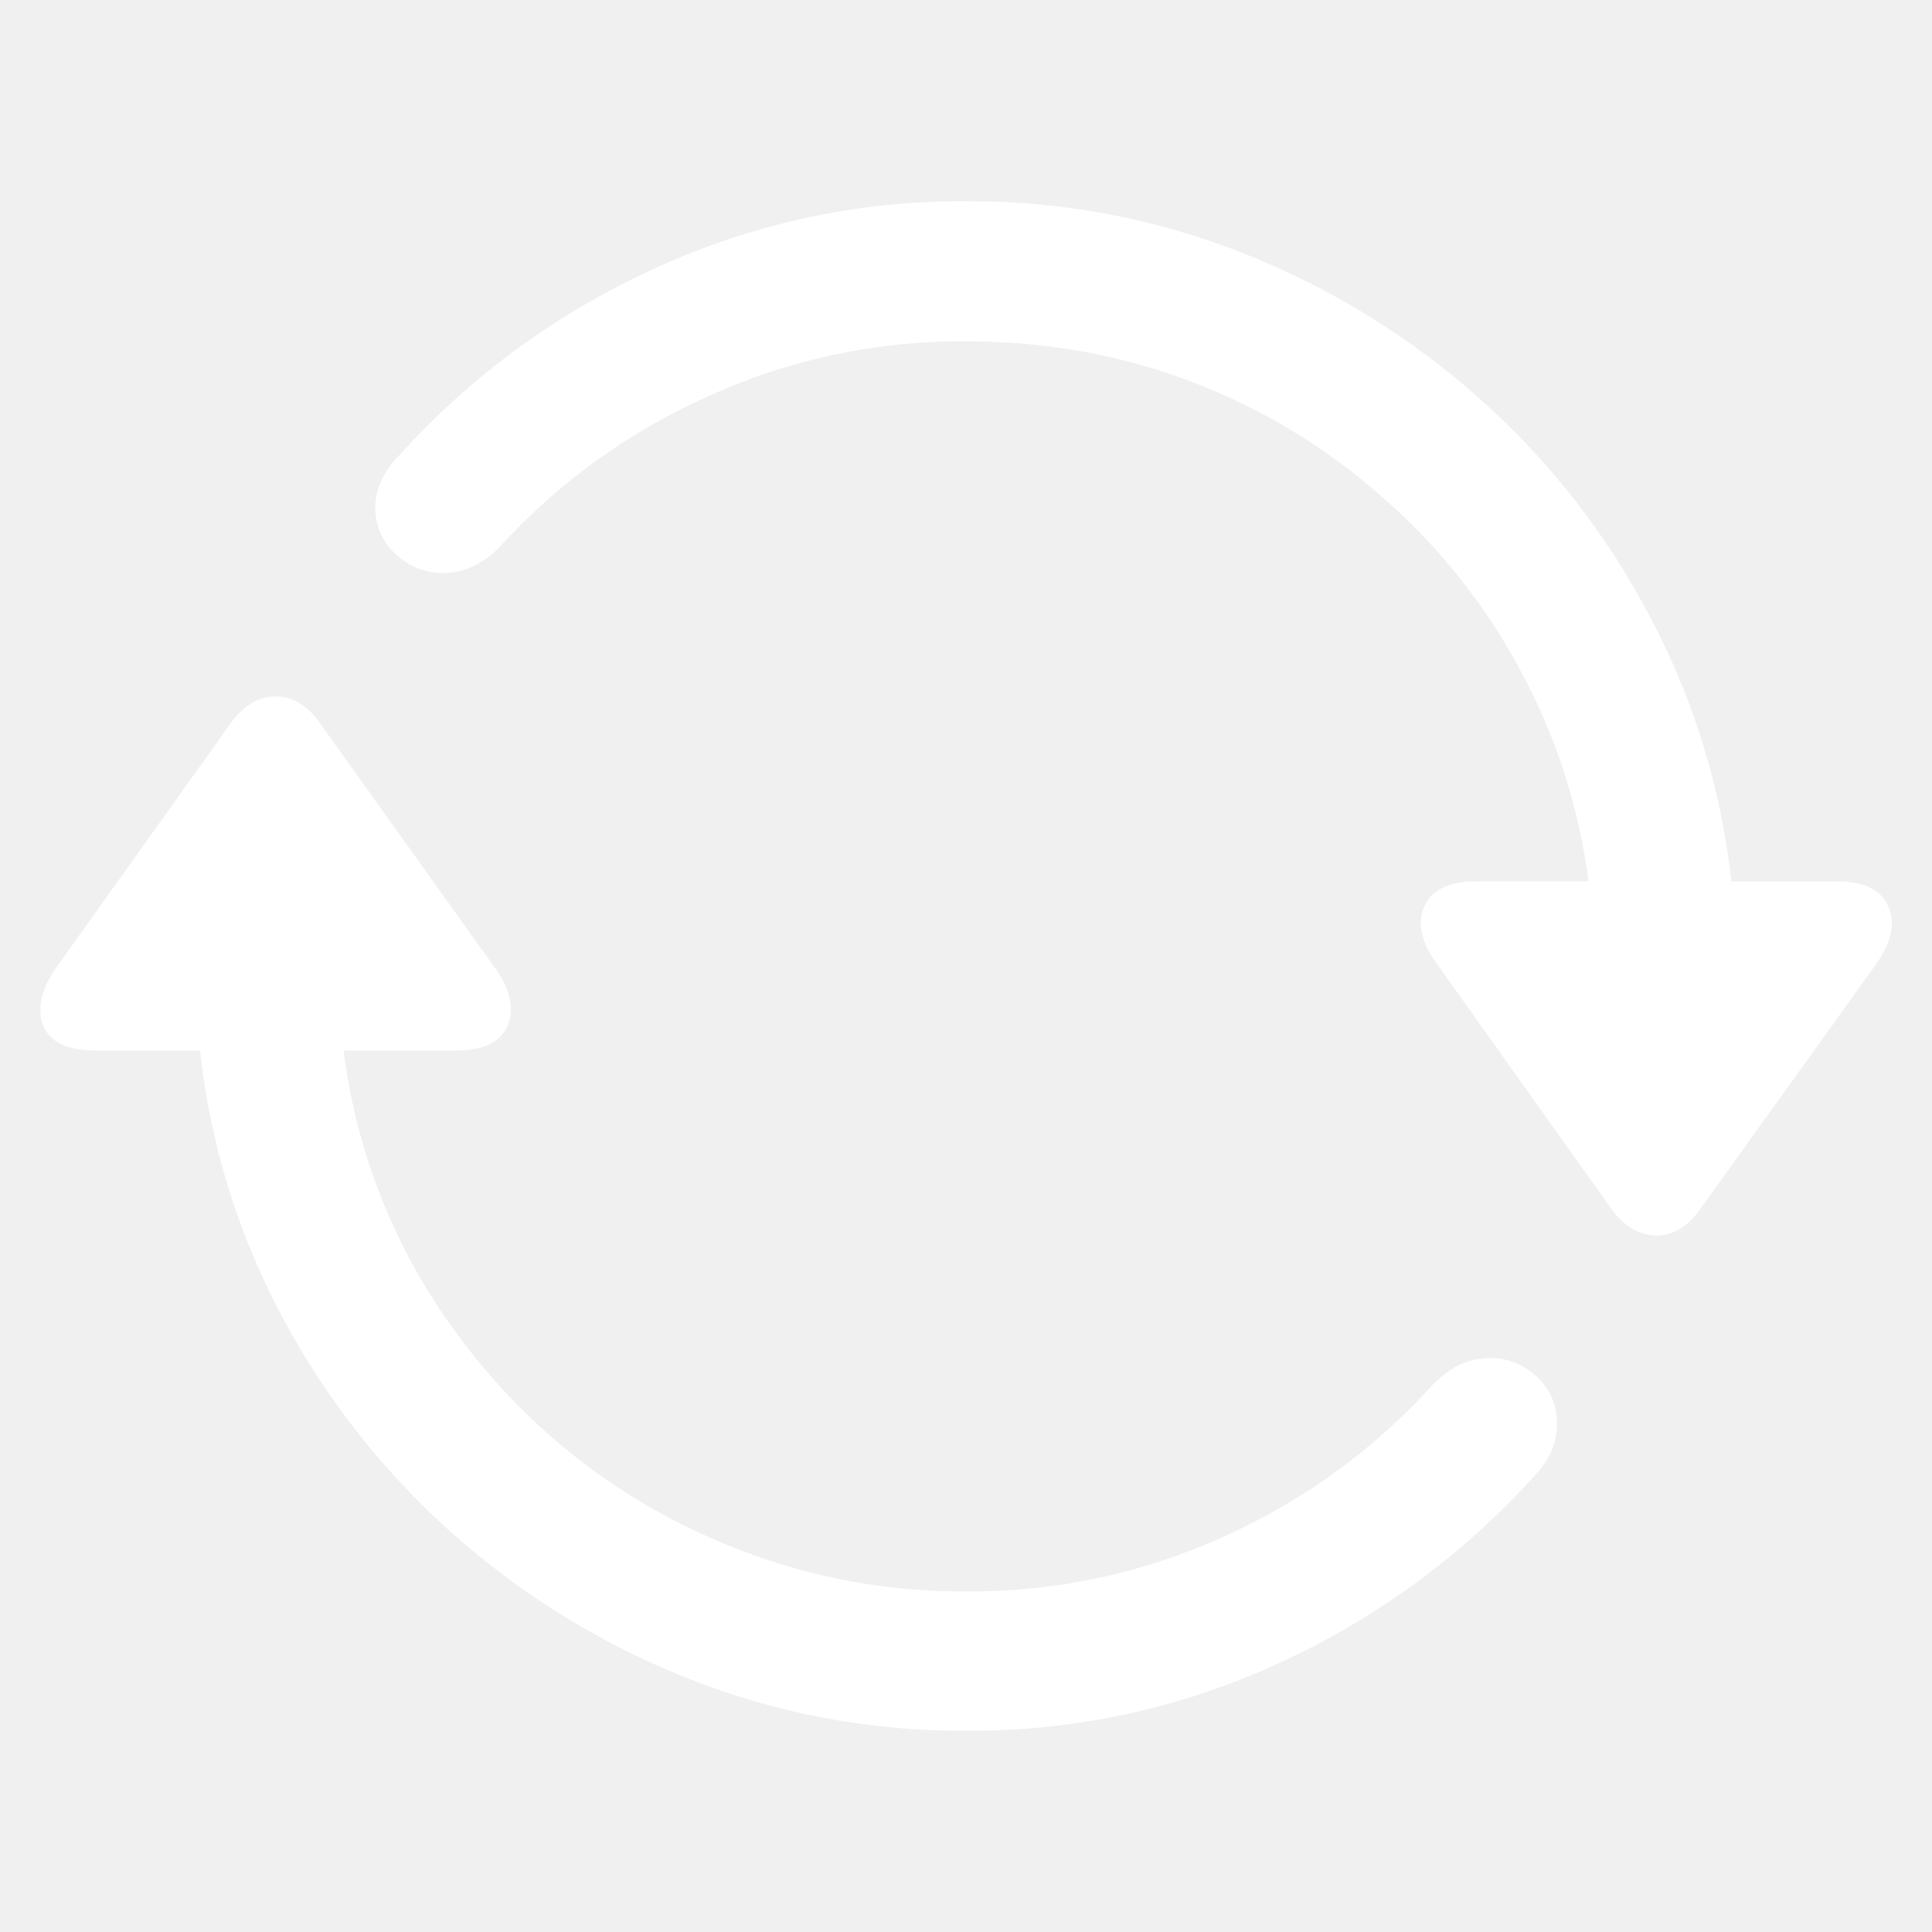
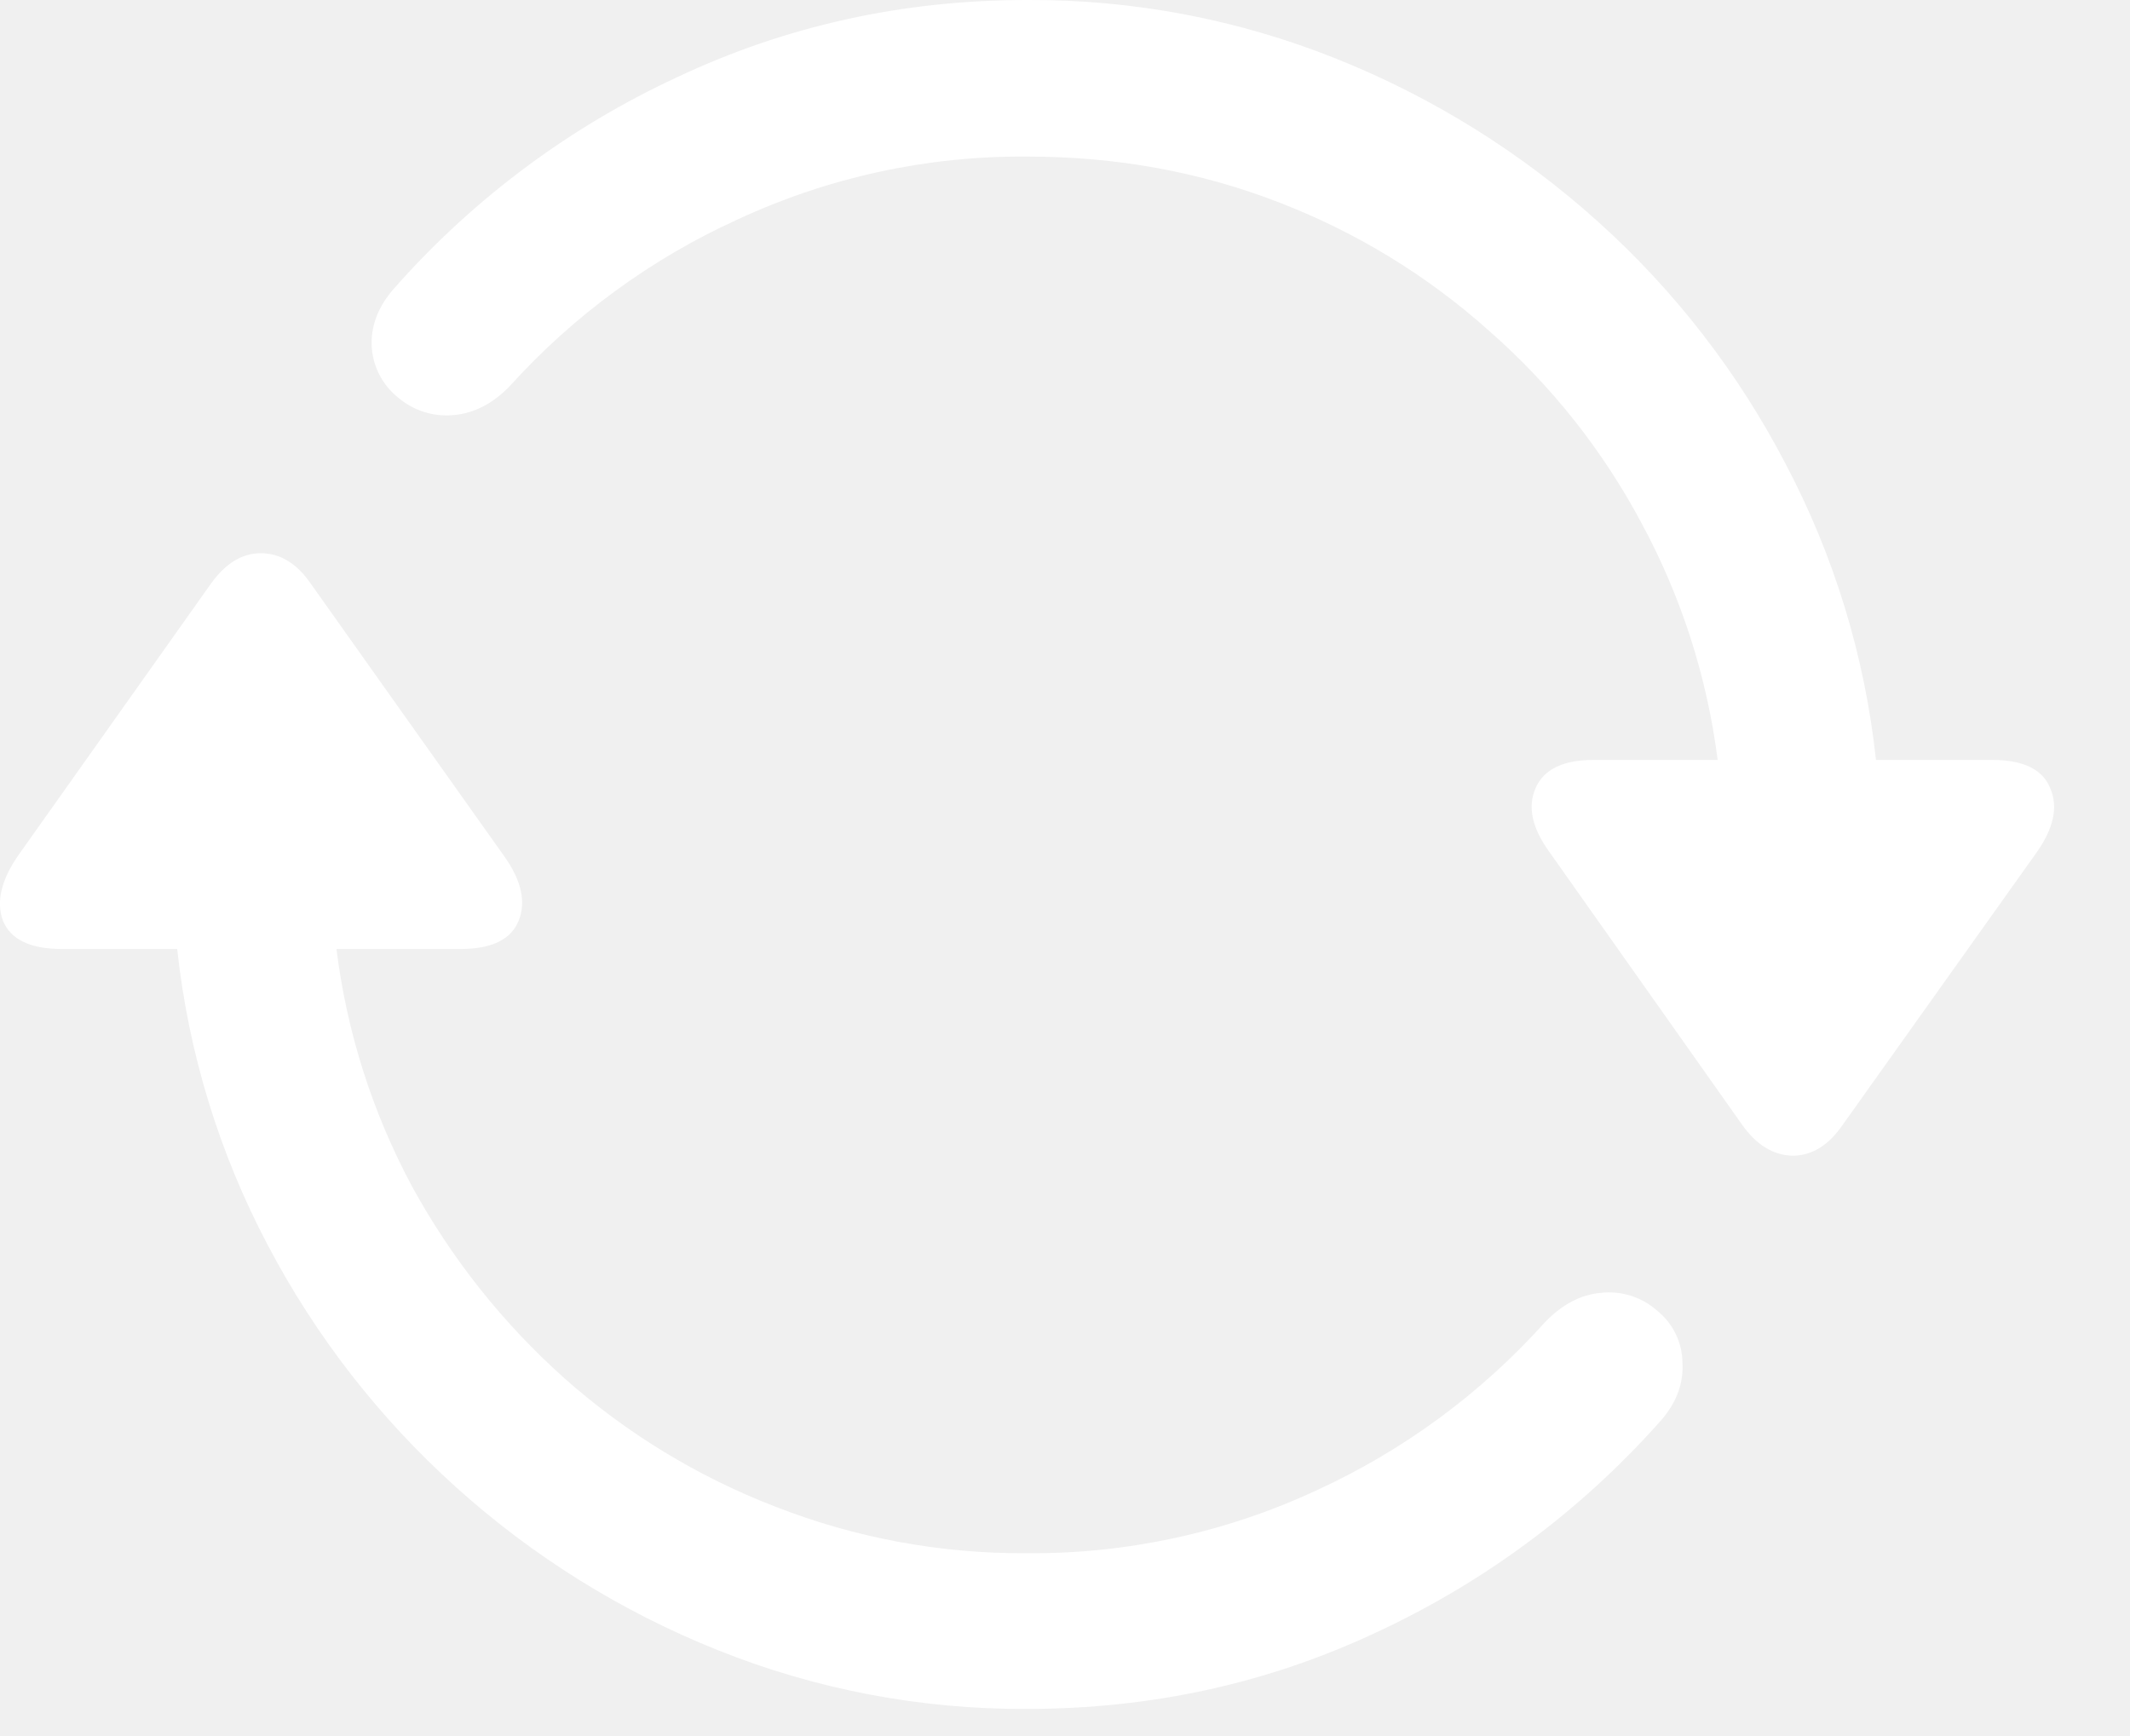
- <svg xmlns="http://www.w3.org/2000/svg" width="24" height="24" fill="none" viewBox="0 0 24 24">
-   <path fill="#fff" d="M0.702 12.015c-.19.273-.246.515-.167.723.085.209.305.313.66.313h1.29A9.099 9.099 0 0 0 3.5 16.347a9.688 9.688 0 0 0 2.107 2.689 9.847 9.847 0 0 0 2.926 1.809A9.235 9.235 0 0 0 12 21.5a9.129 9.129 0 0 0 3.93-.86 9.704 9.704 0 0 0 3.133-2.308c.197-.209.289-.434.276-.675a.75.75 0 0 0-.286-.587.815.815 0 0 0-.63-.195c-.224.02-.43.127-.62.322a7.803 7.803 0 0 1-2.572 1.878 7.587 7.587 0 0 1-3.23.694 7.639 7.639 0 0 1-2.818-.518 7.78 7.78 0 0 1-2.364-1.428 8.02 8.02 0 0 1-1.704-2.132 7.515 7.515 0 0 1-.847-2.64h1.389c.348 0 .564-.104.65-.313.085-.208.033-.446-.158-.714l-2.167-3.03c-.157-.23-.345-.343-.561-.343-.21 0-.398.114-.562.342L0.702 12.015Zm4.255-6.356c-.203.208-.302.433-.295.674a.78.78 0 0 0 .295.587.84.84 0 0 0 .62.196c.23-.02.44-.128.631-.323A7.778 7.778 0 0 1 8.77 4.935a7.586 7.586 0 0 1 3.23-.695c.998 0 1.938.17 2.818.508.88.34 1.664.815 2.354 1.428a7.58 7.58 0 0 1 1.704 2.132 7.48 7.48 0 0 1 .857 2.64h-1.39c-.34 0-.557.104-.65.313-.091.208-.039.446.158.714l2.158 3.03c.157.223.344.337.561.343.217 0 .404-.114.561-.342L23.3 11.985c.197-.273.25-.515.157-.723-.085-.209-.302-.313-.65-.313h-1.3a9.101 9.101 0 0 0-1.015-3.296 9.534 9.534 0 0 0-2.098-2.689A9.846 9.846 0 0 0 15.468 3.155 9.235 9.235 0 0 0 12 2.5a9.107 9.107 0 0 0-3.92.86 9.613 9.613 0 0 0-3.123 2.3Z" />
+ <svg xmlns="http://www.w3.org/2000/svg" width="27" height="22" fill="none" viewBox="0 0 27 22">
+   <path fill="#fff" d="M.228 10.85c-.215.313-.278.588-.19.825.098.238.347.357.748.357h1.46a10.44 10.44 0 0 0 1.15 3.758 11.035 11.035 0 0 0 2.386 3.067 11.132 11.132 0 0 0 3.312 2.063 10.39 10.39 0 0 0 3.925.747c1.584 0 3.067-.327 4.45-.981a10.992 10.992 0 0 0 3.546-2.632c.223-.238.327-.494.312-.77a.857.857 0 0 0-.323-.668.918.918 0 0 0-.714-.224c-.253.023-.487.146-.703.369a8.835 8.835 0 0 1-2.91 2.14 8.534 8.534 0 0 1-3.658.792 8.59 8.59 0 0 1-3.19-.59 8.792 8.792 0 0 1-2.675-1.629 9.132 9.132 0 0 1-1.93-2.43 8.614 8.614 0 0 1-.959-3.012h1.573c.394 0 .639-.119.736-.357.096-.237.037-.509-.179-.814L3.942 7.404c-.178-.26-.39-.39-.636-.39-.238 0-.45.13-.635.39L.228 10.85Zm4.818-7.248c-.23.238-.342.494-.335.77a.891.891 0 0 0 .335.668.943.943 0 0 0 .702.223c.26-.022.499-.145.714-.368a8.809 8.809 0 0 1 2.9-2.118 8.535 8.535 0 0 1 3.657-.792c1.13 0 2.193.193 3.19.58a8.644 8.644 0 0 1 2.665 1.628 8.633 8.633 0 0 1 1.929 2.43 8.59 8.59 0 0 1 .97 3.012h-1.572c-.387 0-.632.119-.736.357-.104.237-.045.509.178.814l2.442 3.457c.179.252.39.383.636.39.245 0 .457-.13.636-.39l2.453-3.446c.223-.312.283-.588.178-.825-.096-.238-.342-.357-.736-.357H23.78a10.433 10.433 0 0 0-1.148-3.758 10.86 10.86 0 0 0-2.376-3.067A11.134 11.134 0 0 0 16.945.747 10.387 10.387 0 0 0 13.019 0c-1.576 0-3.055.327-4.438.98A10.888 10.888 0 0 0 5.046 3.6Z" />
</svg>
